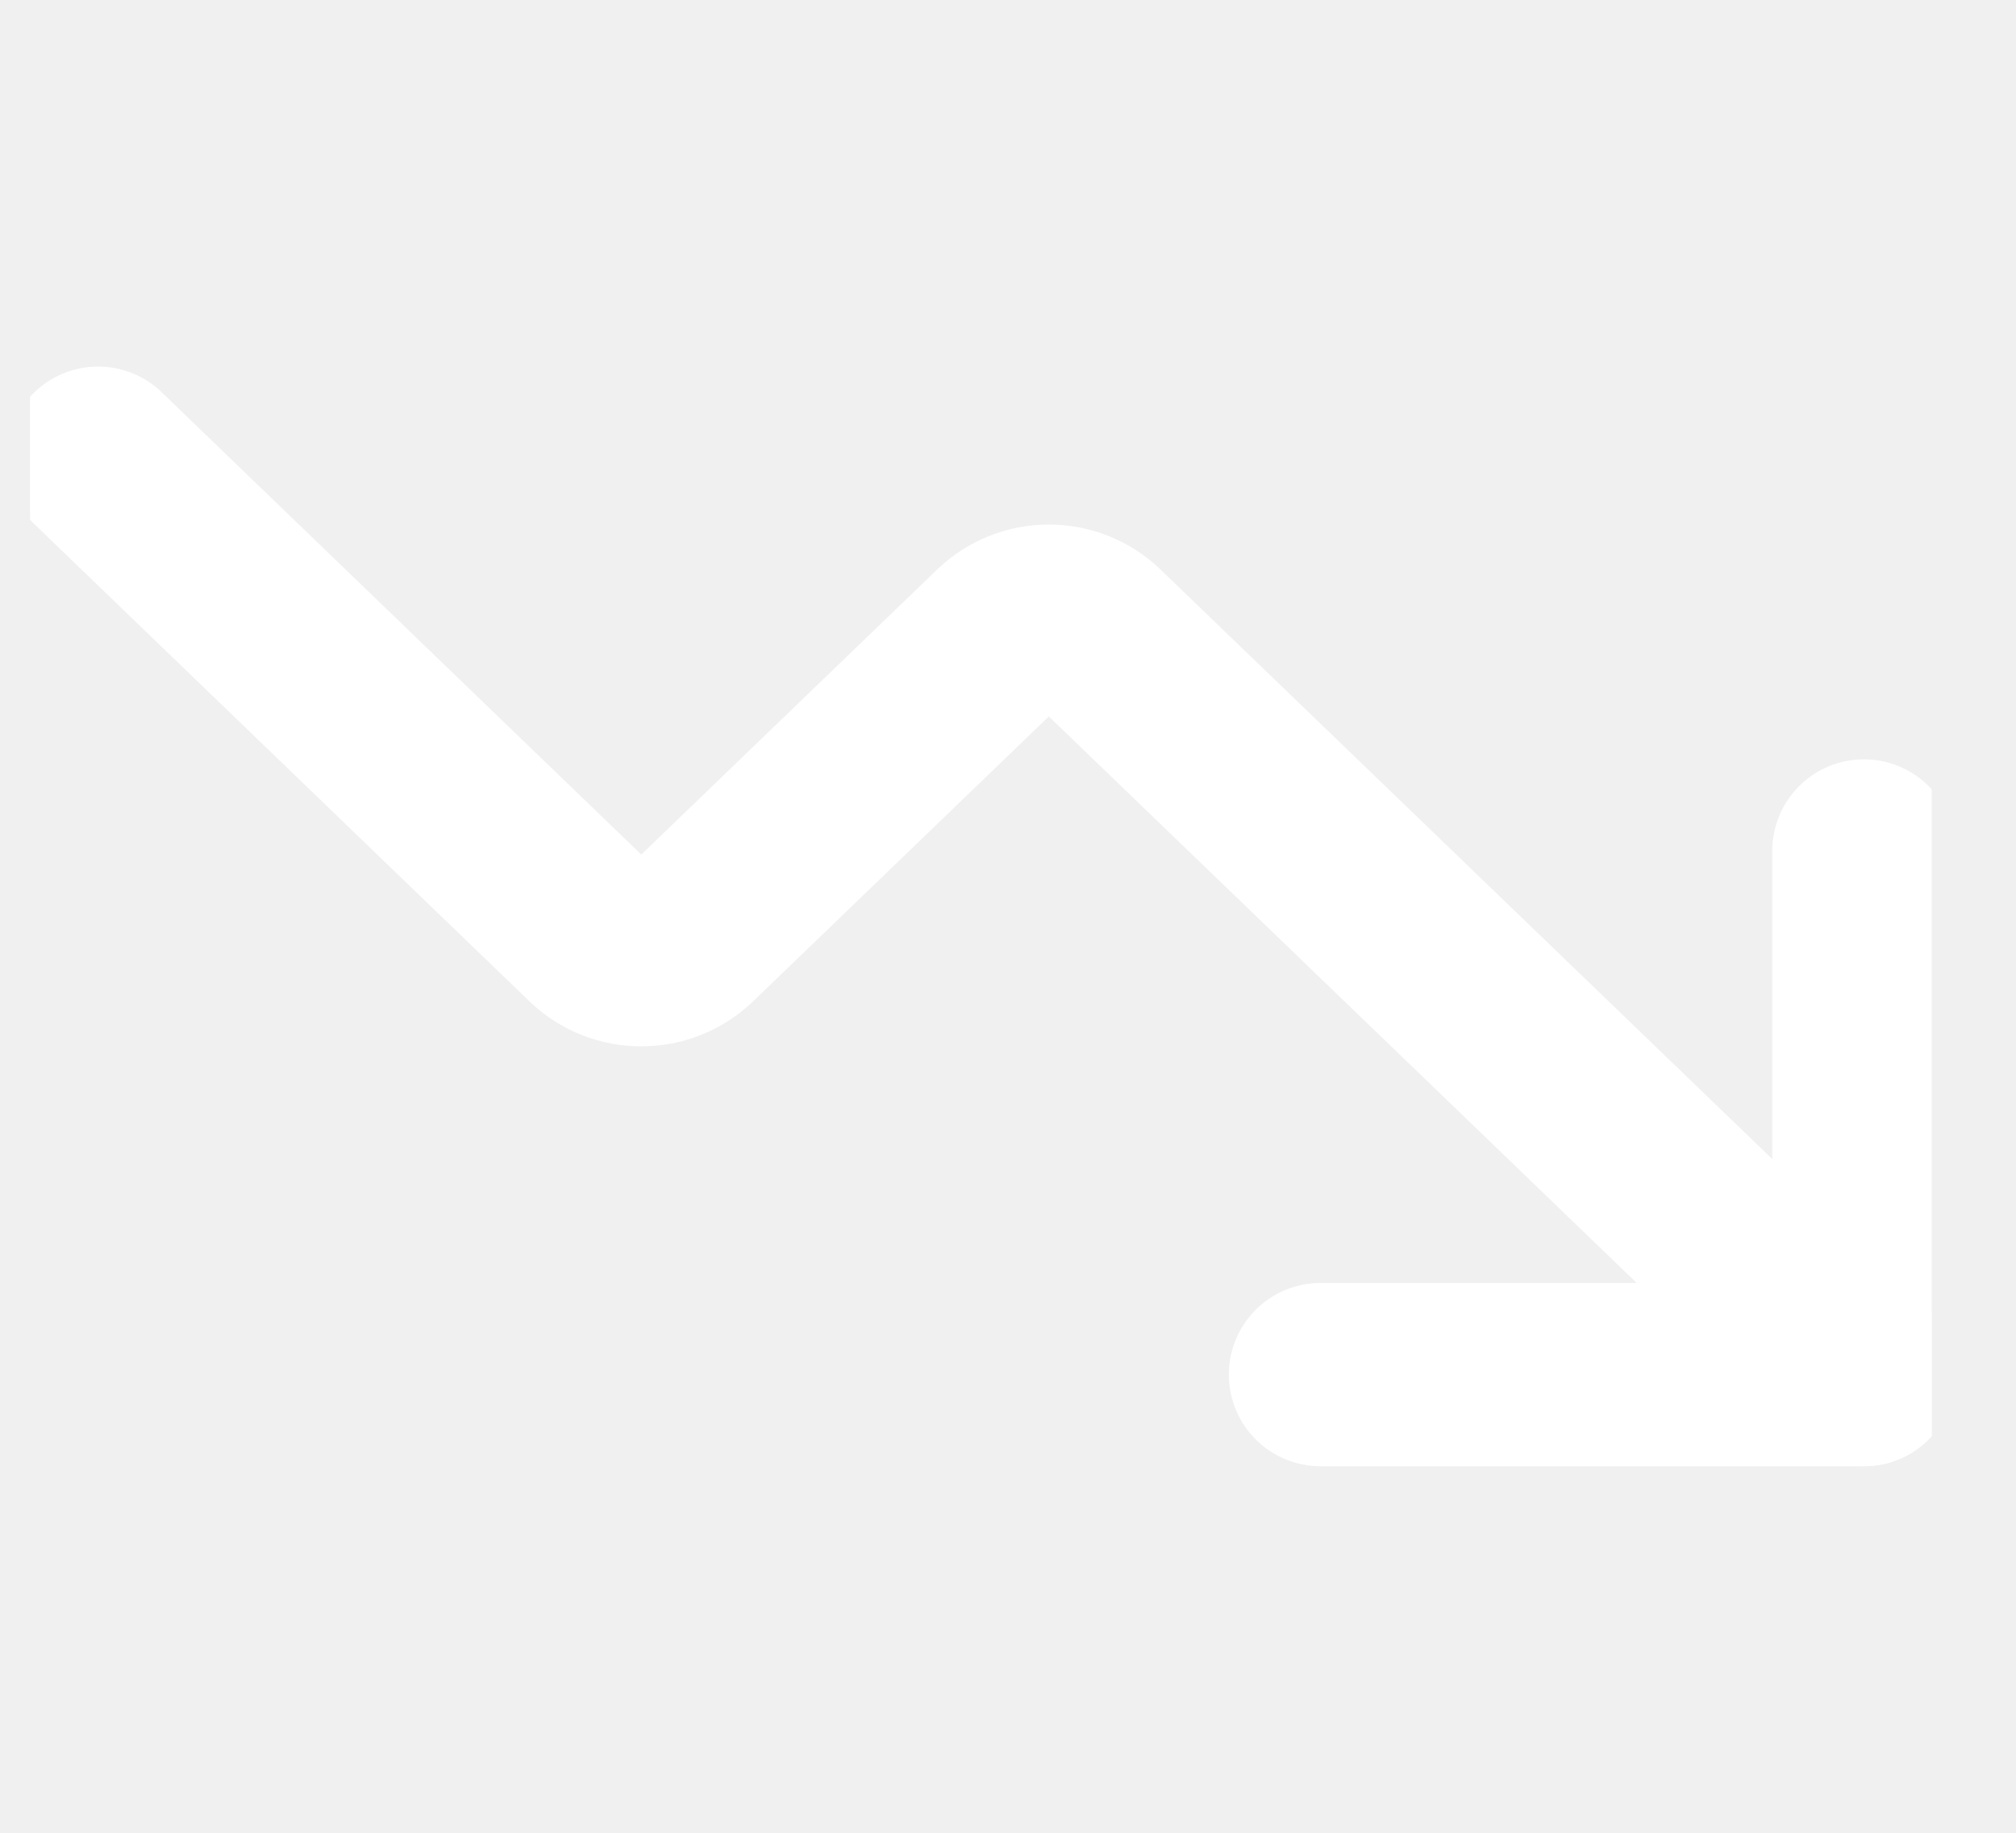
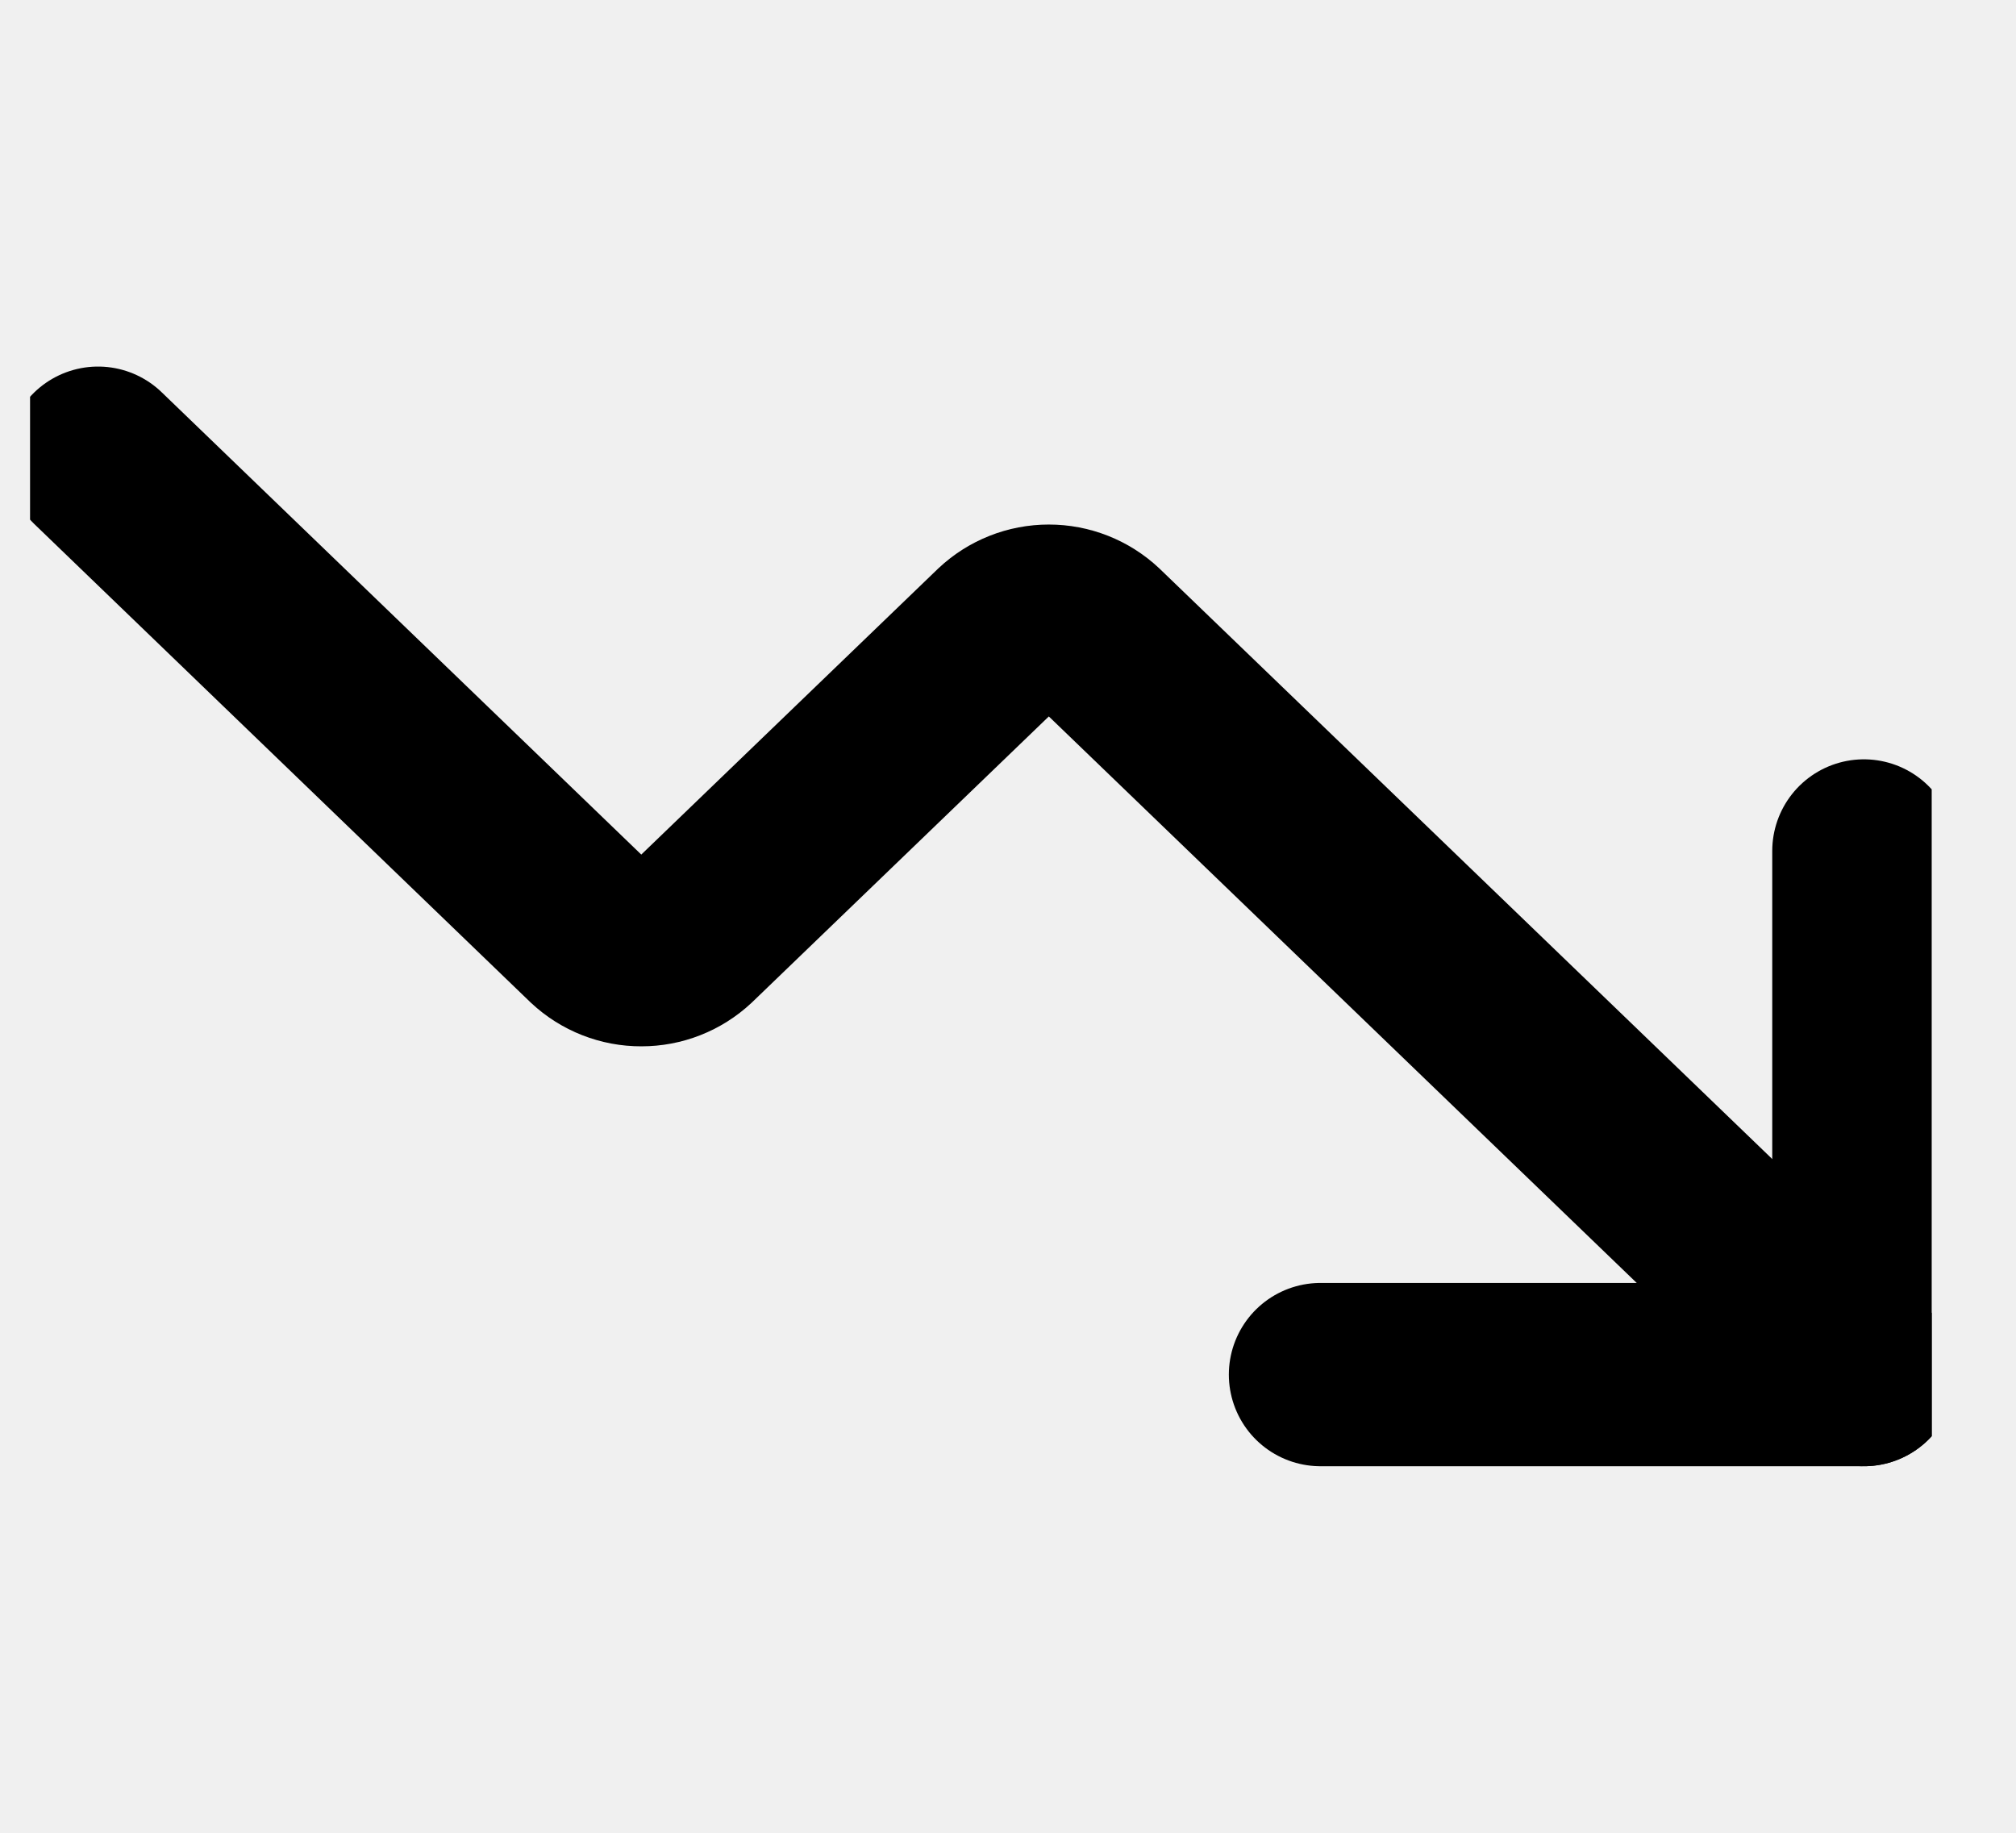
<svg xmlns="http://www.w3.org/2000/svg" width="22" height="20" viewBox="0 0 22 20" fill="none">
-   <g clip-path="url(#a)" stroke="#fff" stroke-width="2" stroke-linecap="round" stroke-linejoin="round">
+   <g clip-path="url(#a)" stroke="#000" stroke-width="2" stroke-linecap="round" stroke-linejoin="round">
    <path d="M14.41 15h5.93V9.286" />
    <path d="m20.34 15-8.376-8.071a.756.756 0 0 0-.519-.205.756.756 0 0 0-.518.205l-3.41 3.285a.756.756 0 0 1-.518.204.756.756 0 0 1-.52-.204L1.07 5" />
  </g>
  <defs>
    <clipPath id="a">
-       <path fill="#fff" d="M.328 20H21.08V0H.328z" />
+       <path fill="#000" d="M.328 20H21.08V0H.328z" />
    </clipPath>
  </defs>
</svg>
